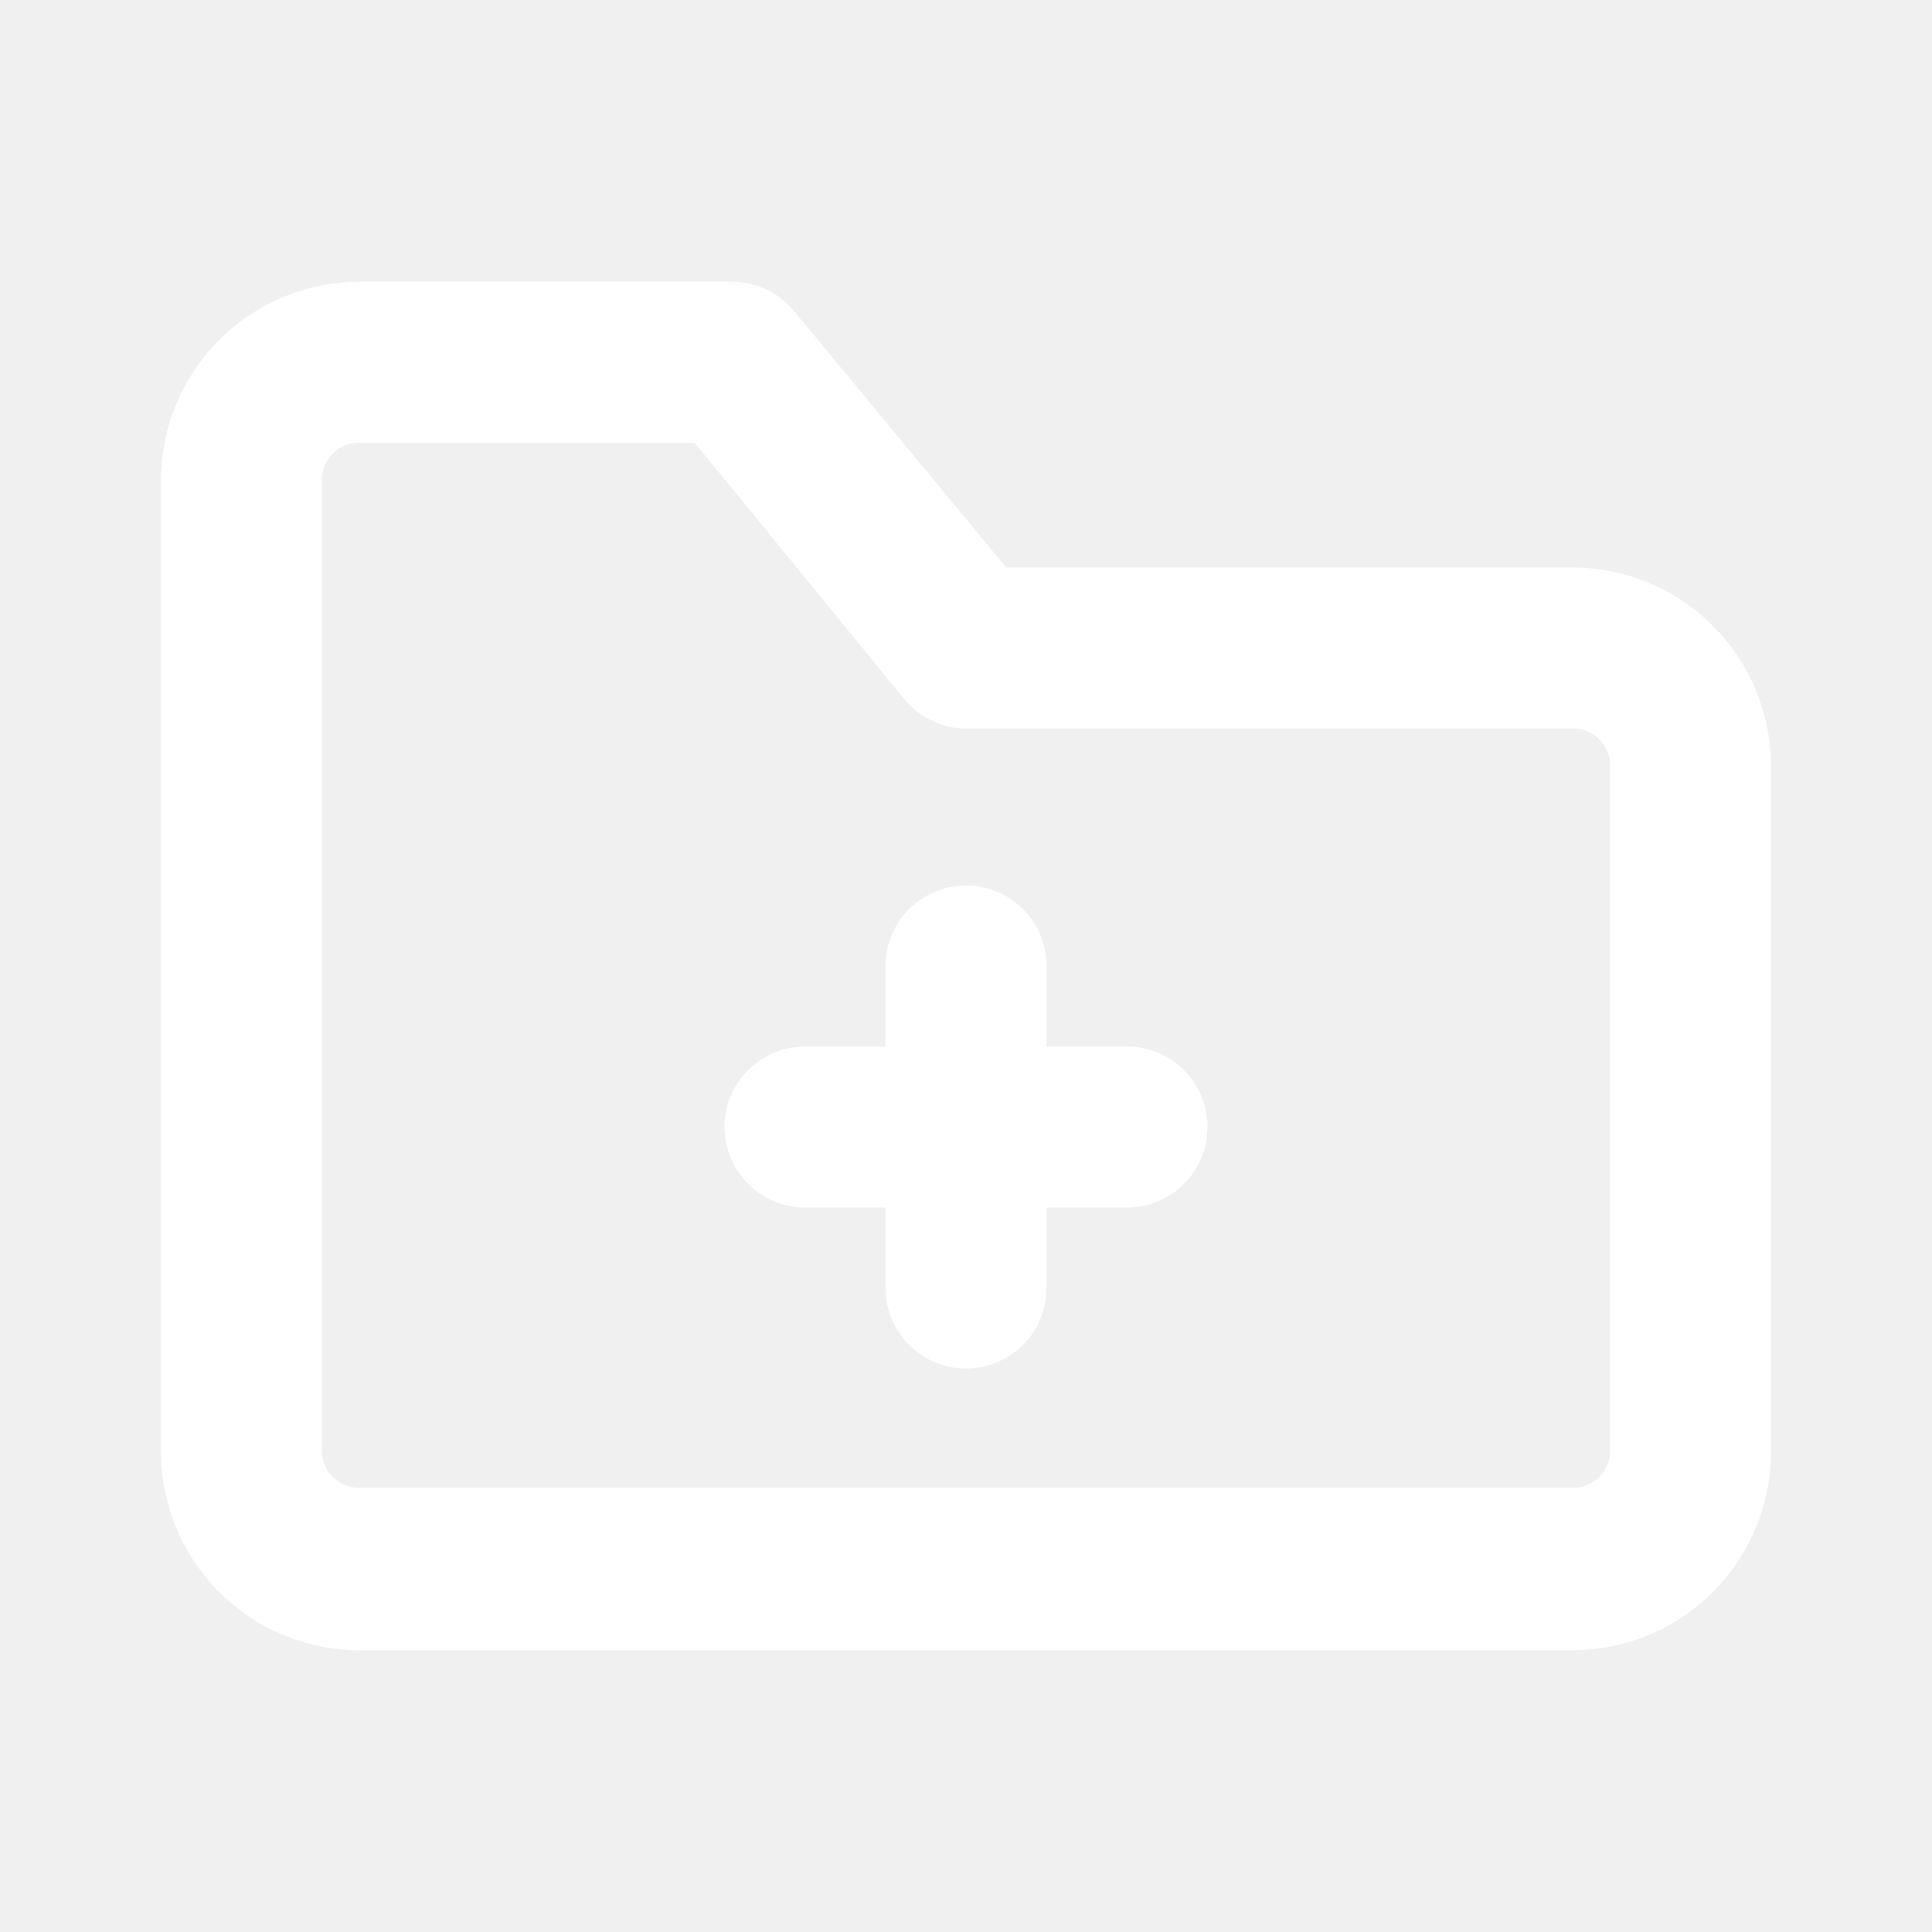
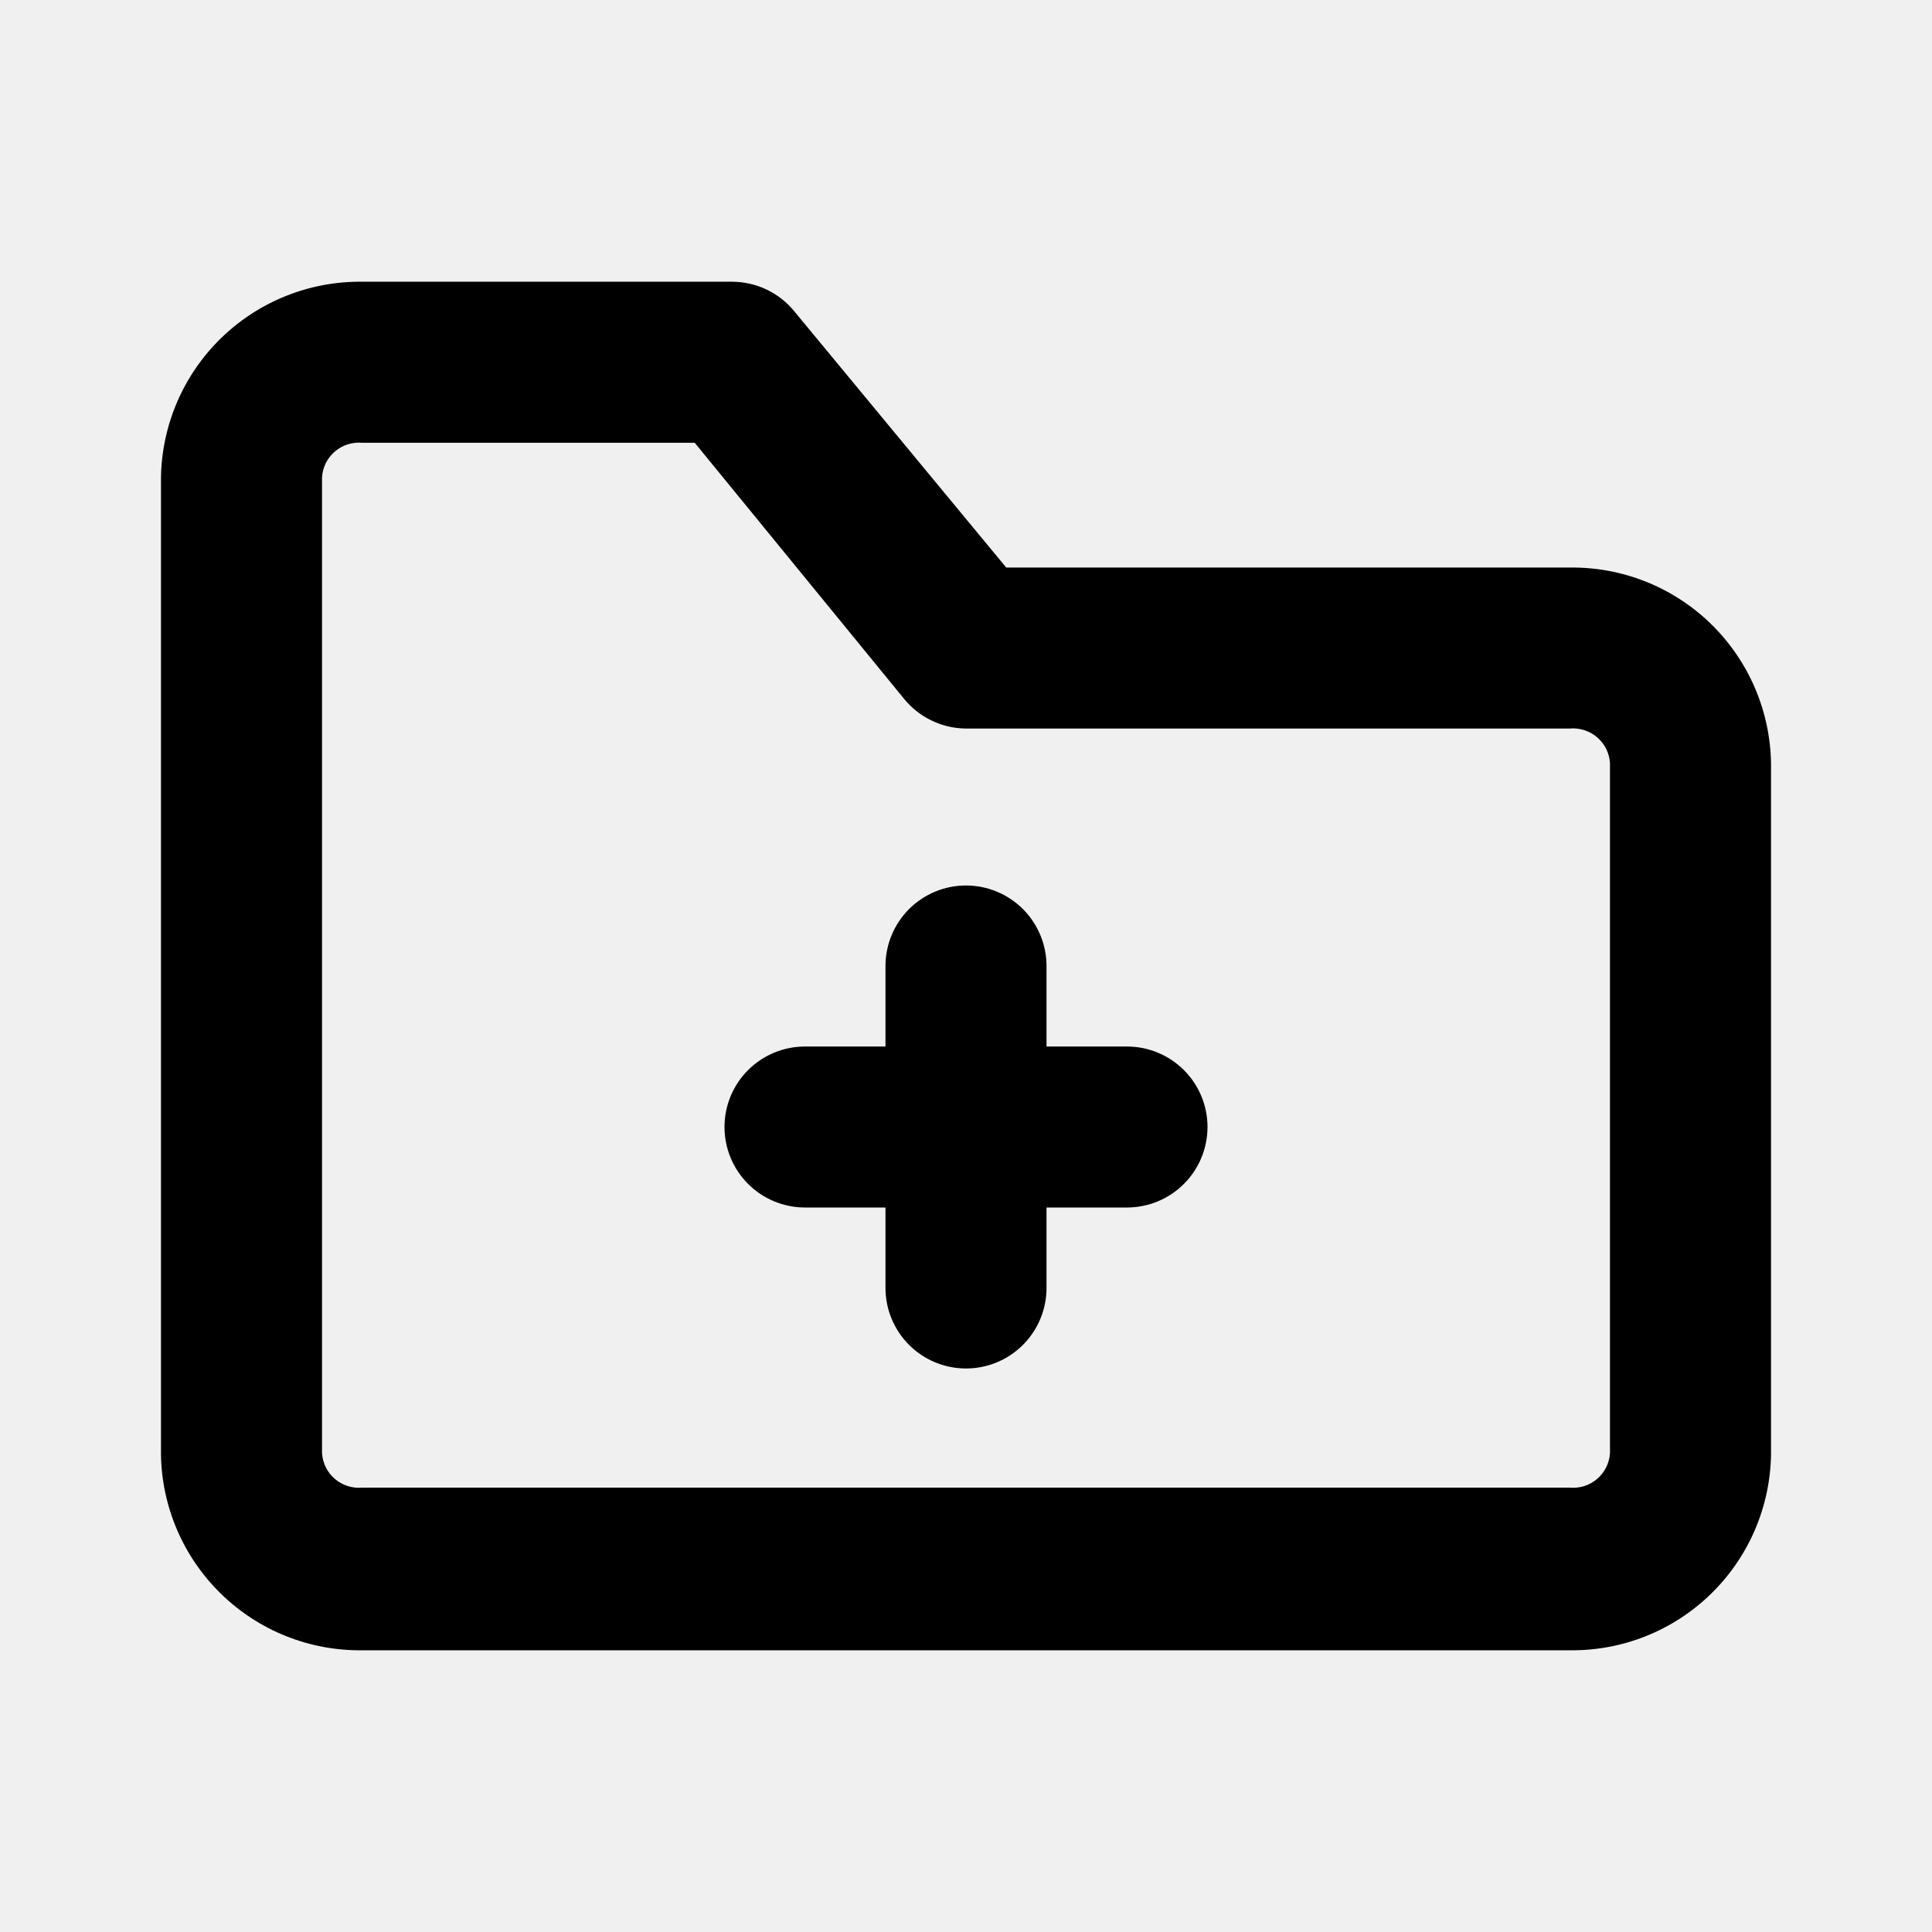
<svg xmlns="http://www.w3.org/2000/svg" width="34" height="34" viewBox="0 0 34 34" fill="none">
  <g opacity="0">
-     <path d="M0 34L34 34L34 0L0 0L0 34Z" fill="#FFFFFF">
+     <path d="M0 34L34 34L34 0L0 0L0 34Z" fill="#000000">
</path>
  </g>
-   <path d="M19.833 18.417L18.417 18.417L18.417 17C18.417 16.624 18.267 16.264 18.002 15.998C17.736 15.733 17.376 15.583 17 15.583C16.624 15.583 16.264 15.733 15.998 15.998C15.733 16.264 15.583 16.624 15.583 17L15.583 18.417L14.167 18.417C13.791 18.417 13.431 18.566 13.165 18.832C12.899 19.097 12.75 19.458 12.75 19.833C12.75 20.209 12.899 20.569 13.165 20.835C13.431 21.101 13.791 21.25 14.167 21.25L15.583 21.25L15.583 22.667C15.583 23.042 15.733 23.403 15.998 23.668C16.264 23.934 16.624 24.083 17 24.083C17.376 24.083 17.736 23.934 18.002 23.668C18.267 23.403 18.417 23.042 18.417 22.667L18.417 21.25L19.833 21.25C20.209 21.25 20.569 21.101 20.835 20.835C21.101 20.569 21.25 20.209 21.25 19.833C21.25 19.458 21.101 19.097 20.835 18.832C20.569 18.566 20.209 18.417 19.833 18.417Z" fill="#FFFFFF">
+   <path d="M19.833 18.417L18.417 18.417L18.417 17C18.417 16.624 18.267 16.264 18.002 15.998C17.736 15.733 17.376 15.583 17 15.583C16.624 15.583 16.264 15.733 15.998 15.998C15.733 16.264 15.583 16.624 15.583 17L15.583 18.417L14.167 18.417C13.791 18.417 13.431 18.566 13.165 18.832C12.899 19.097 12.75 19.458 12.75 19.833C12.75 20.209 12.899 20.569 13.165 20.835C13.431 21.101 13.791 21.25 14.167 21.25L15.583 21.25L15.583 22.667C15.583 23.042 15.733 23.403 15.998 23.668C16.264 23.934 16.624 24.083 17 24.083C17.376 24.083 17.736 23.934 18.002 23.668C18.267 23.403 18.417 23.042 18.417 22.667L18.417 21.25L19.833 21.25C20.209 21.25 20.569 21.101 20.835 20.835C21.101 20.569 21.25 20.209 21.25 19.833C21.25 19.458 21.101 19.097 20.835 18.832C20.569 18.566 20.209 18.417 19.833 18.417Z" fill="#000000">
</path>
-   <path d="M27.625 9.988L17.708 9.988L13.982 5.483C13.851 5.32 13.684 5.189 13.496 5.098C13.307 5.007 13.101 4.96 12.892 4.958L6.375 4.958C5.449 4.947 4.557 5.303 3.893 5.948C3.229 6.593 2.848 7.475 2.833 8.401L2.833 25.6C2.848 26.525 3.229 27.407 3.893 28.052C4.557 28.698 5.449 29.054 6.375 29.042L27.625 29.042C28.551 29.054 29.443 28.698 30.107 28.052C30.771 27.407 31.152 26.525 31.167 25.6L31.167 13.43C31.152 12.505 30.771 11.623 30.107 10.977C29.443 10.332 28.551 9.976 27.625 9.988L27.625 9.988ZM28.333 25.571C28.328 25.658 28.305 25.743 28.267 25.821C28.228 25.899 28.174 25.969 28.108 26.026C28.042 26.082 27.965 26.125 27.882 26.152C27.799 26.178 27.712 26.188 27.625 26.18L6.375 26.18C6.288 26.188 6.201 26.178 6.118 26.152C6.035 26.125 5.958 26.082 5.892 26.026C5.826 25.969 5.772 25.899 5.733 25.821C5.695 25.743 5.672 25.658 5.667 25.571L5.667 8.401C5.672 8.314 5.695 8.229 5.733 8.151C5.772 8.073 5.826 8.004 5.892 7.947C5.958 7.89 6.035 7.847 6.118 7.82C6.201 7.794 6.288 7.784 6.375 7.792L12.226 7.792L15.909 12.297C16.041 12.459 16.207 12.591 16.396 12.681C16.584 12.772 16.791 12.82 17 12.821L27.625 12.821C27.712 12.813 27.799 12.823 27.882 12.85C27.965 12.876 28.042 12.919 28.108 12.976C28.174 13.033 28.228 13.102 28.267 13.18C28.305 13.258 28.328 13.343 28.333 13.43L28.333 25.571Z" fill="#FFFFFF">
+   <path d="M27.625 9.988L17.708 9.988L13.982 5.483C13.851 5.32 13.684 5.189 13.496 5.098C13.307 5.007 13.101 4.96 12.892 4.958L6.375 4.958C5.449 4.947 4.557 5.303 3.893 5.948C3.229 6.593 2.848 7.475 2.833 8.401L2.833 25.6C2.848 26.525 3.229 27.407 3.893 28.052C4.557 28.698 5.449 29.054 6.375 29.042L27.625 29.042C28.551 29.054 29.443 28.698 30.107 28.052C30.771 27.407 31.152 26.525 31.167 25.6L31.167 13.43C31.152 12.505 30.771 11.623 30.107 10.977C29.443 10.332 28.551 9.976 27.625 9.988L27.625 9.988ZM28.333 25.571C28.328 25.658 28.305 25.743 28.267 25.821C28.228 25.899 28.174 25.969 28.108 26.026C28.042 26.082 27.965 26.125 27.882 26.152C27.799 26.178 27.712 26.188 27.625 26.18L6.375 26.18C6.288 26.188 6.201 26.178 6.118 26.152C6.035 26.125 5.958 26.082 5.892 26.026C5.826 25.969 5.772 25.899 5.733 25.821C5.695 25.743 5.672 25.658 5.667 25.571L5.667 8.401C5.672 8.314 5.695 8.229 5.733 8.151C5.772 8.073 5.826 8.004 5.892 7.947C5.958 7.89 6.035 7.847 6.118 7.82C6.201 7.794 6.288 7.784 6.375 7.792L12.226 7.792L15.909 12.297C16.041 12.459 16.207 12.591 16.396 12.681C16.584 12.772 16.791 12.82 17 12.821L27.625 12.821C27.712 12.813 27.799 12.823 27.882 12.85C27.965 12.876 28.042 12.919 28.108 12.976C28.174 13.033 28.228 13.102 28.267 13.18C28.305 13.258 28.328 13.343 28.333 13.43L28.333 25.571Z" fill="#000000">
</path>
</svg>
